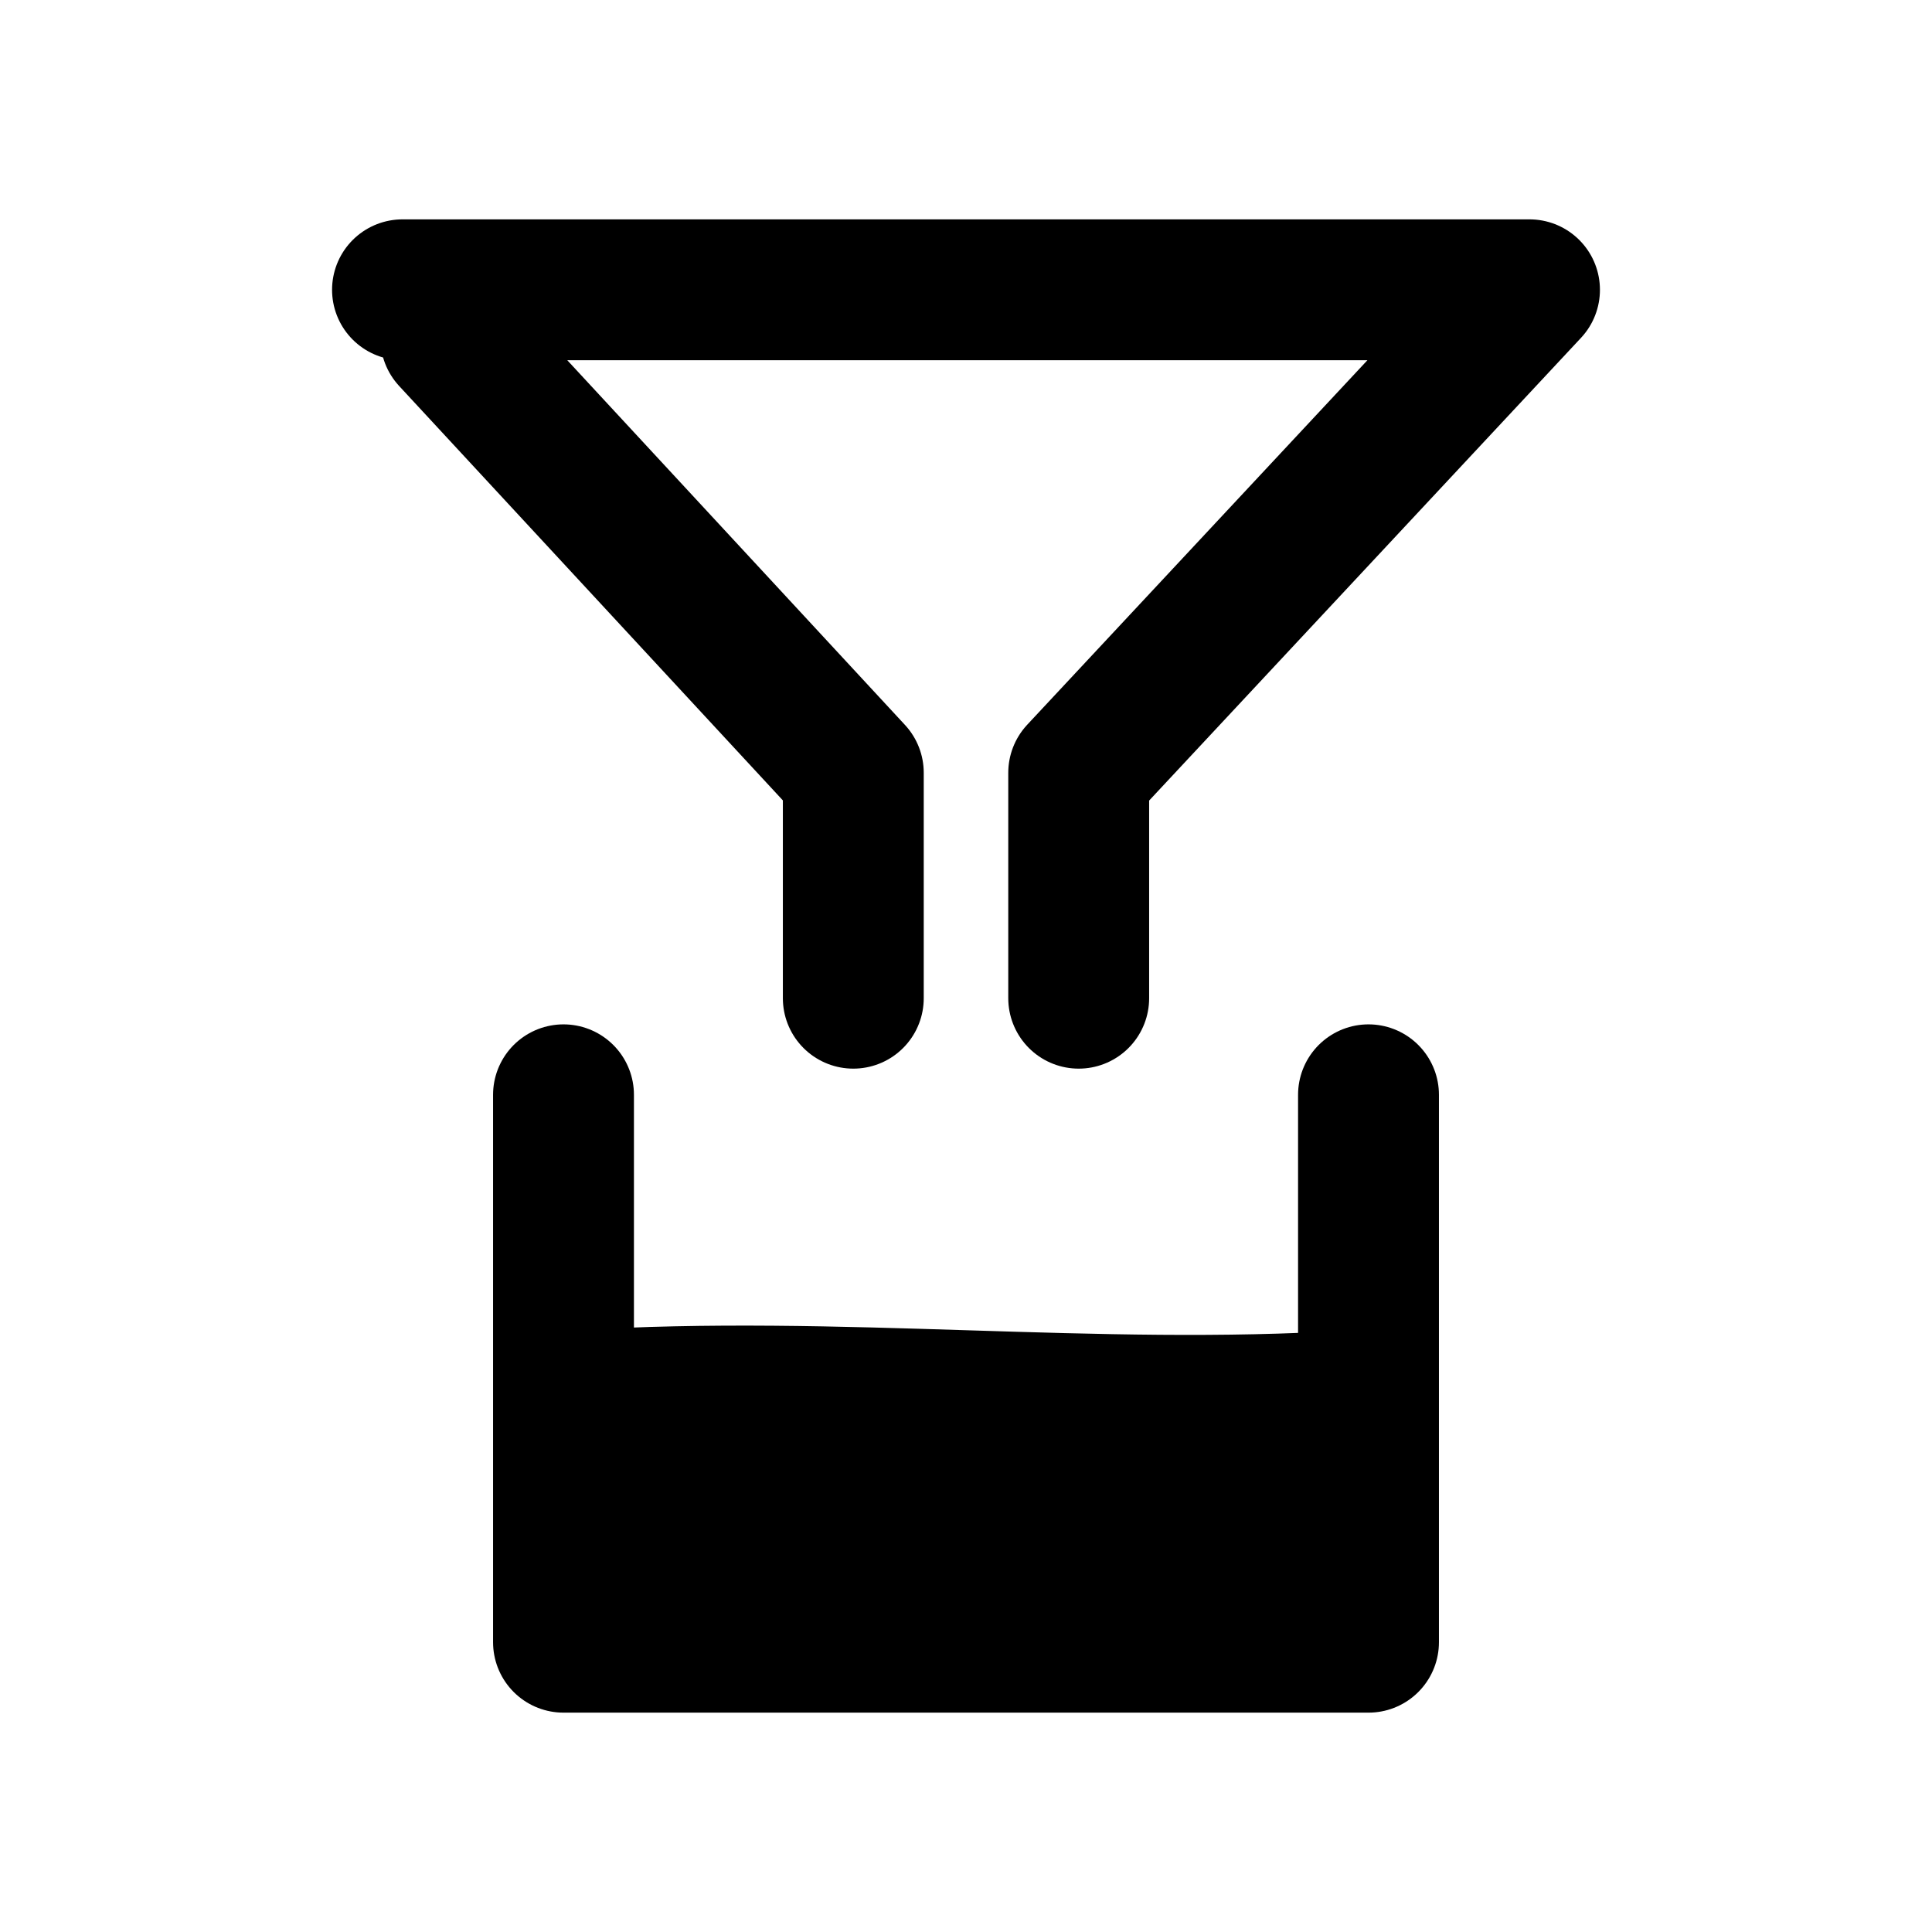
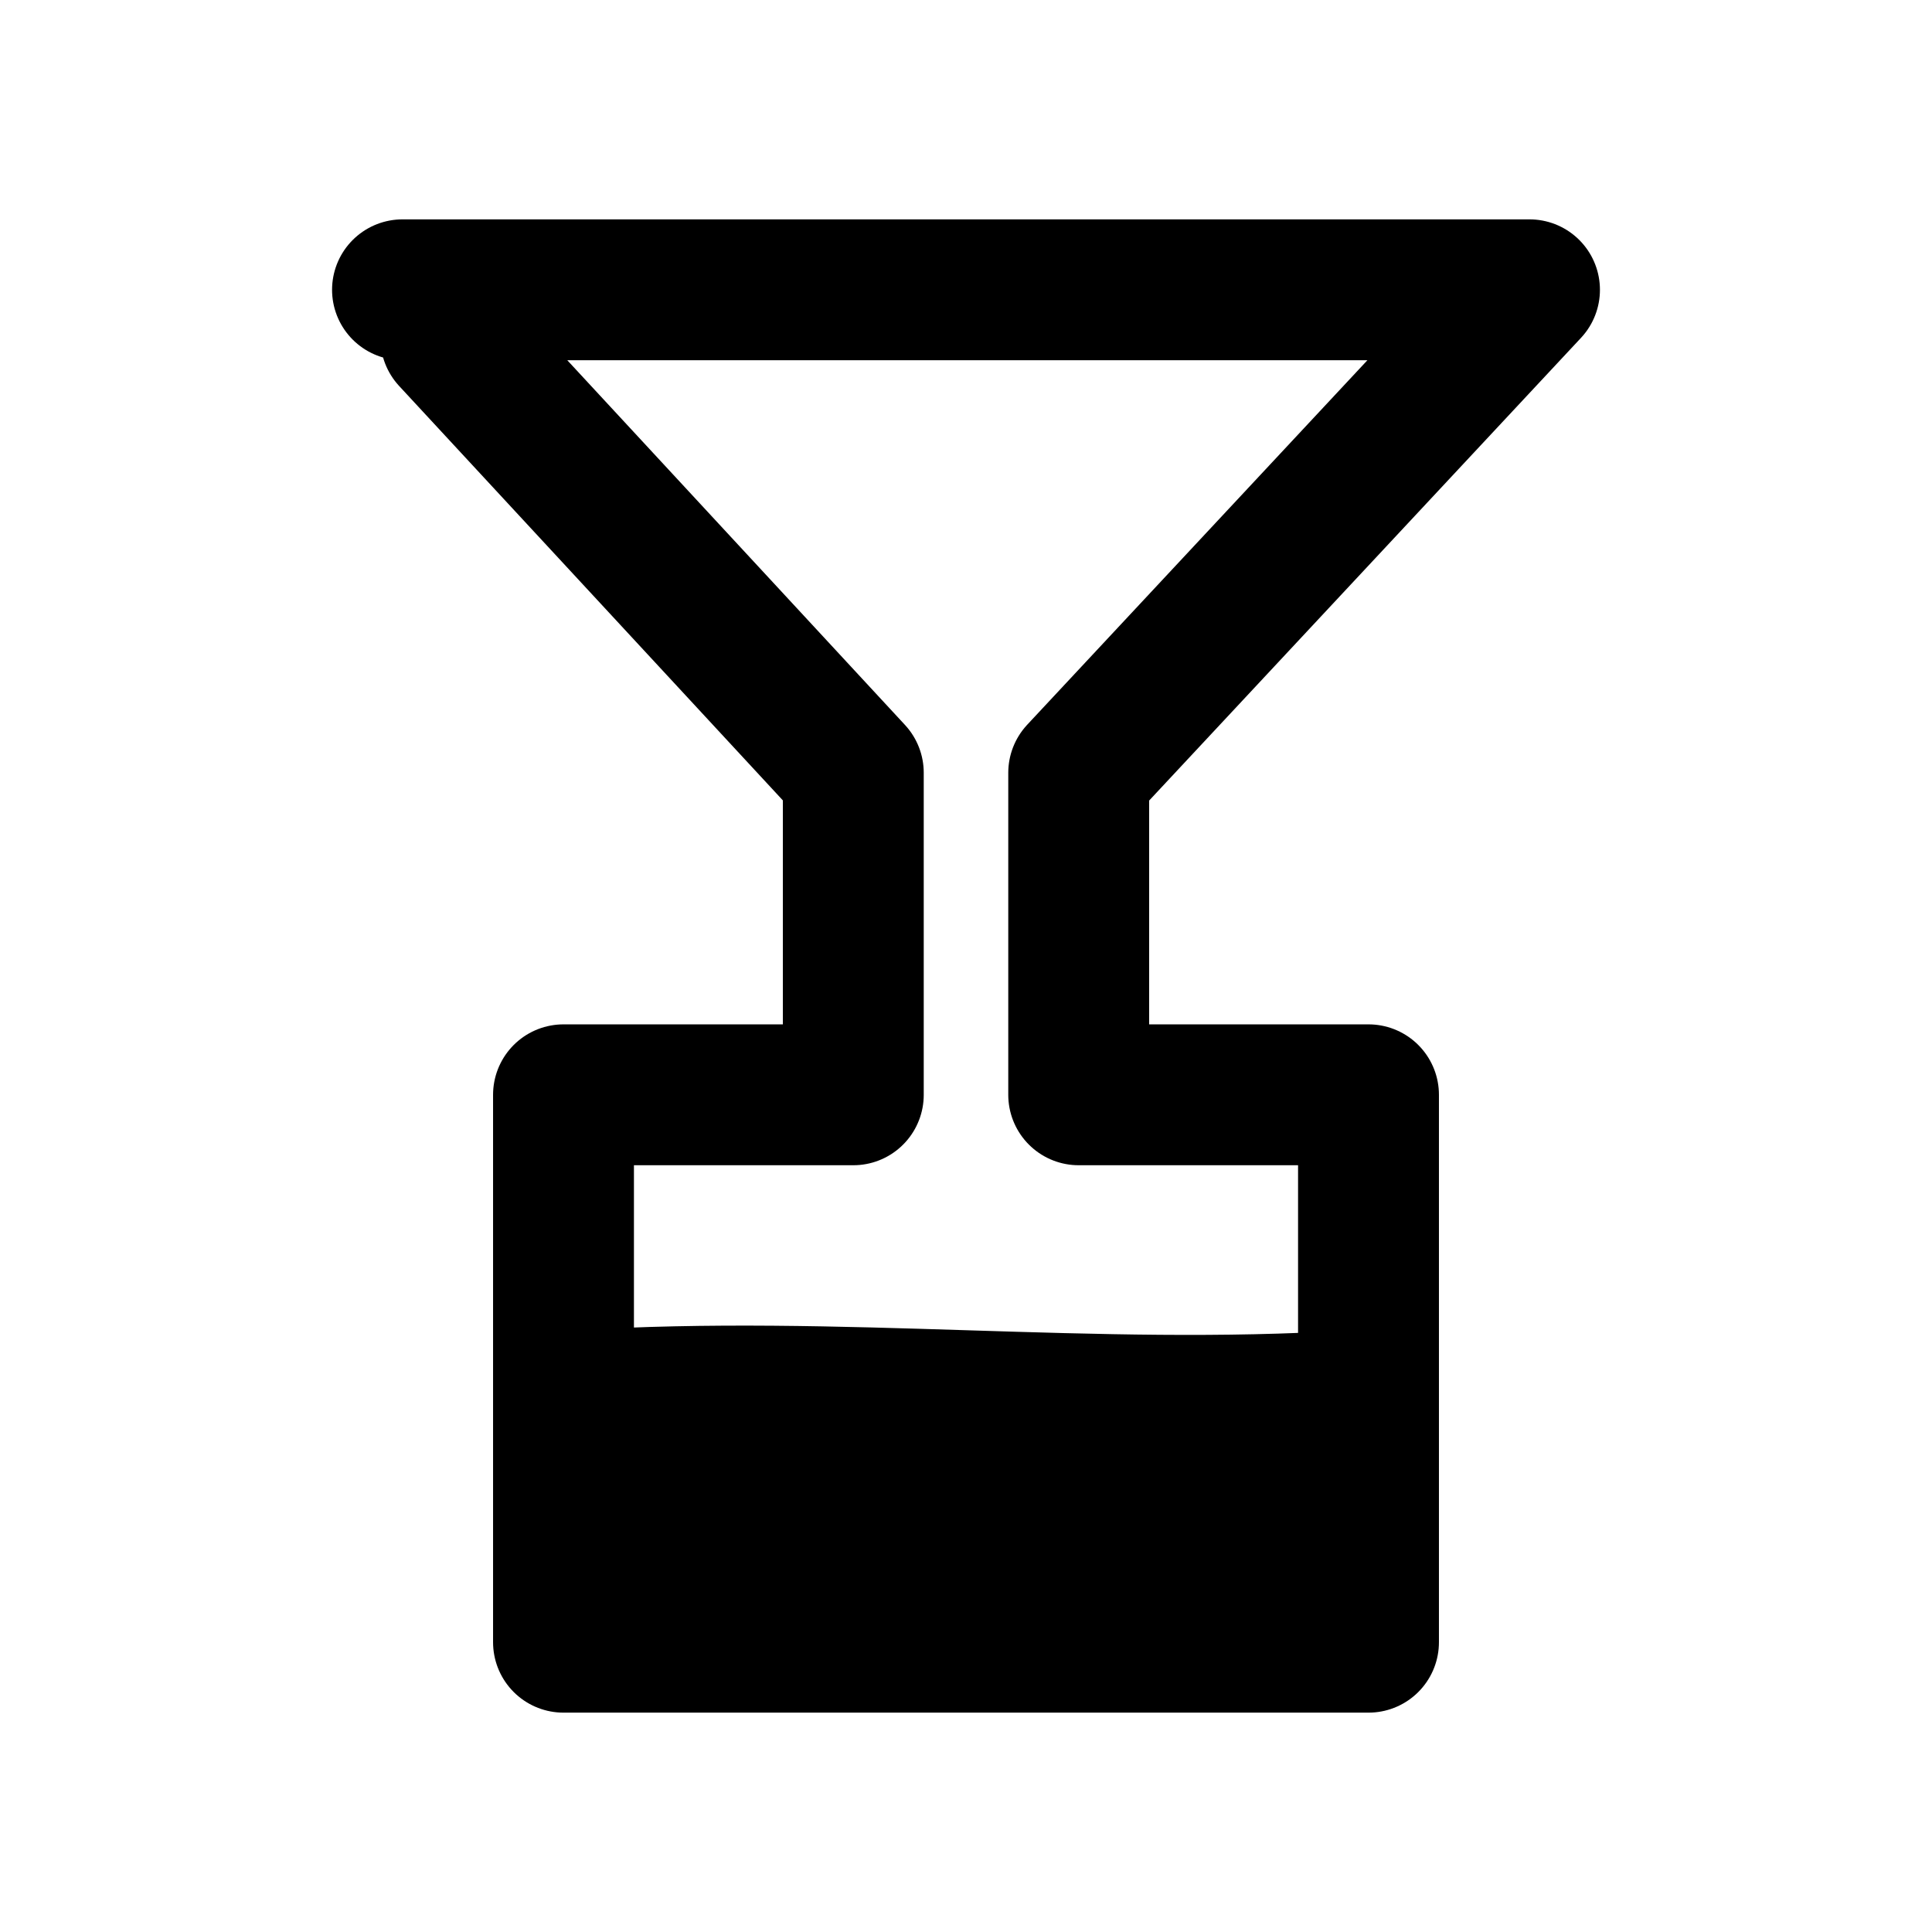
<svg xmlns="http://www.w3.org/2000/svg" viewBox="0 0 24 24" fill="none" stroke="currentColor" stroke-width="1.75" stroke-linecap="round" stroke-linejoin="round">
-   <path d="M5 3.6 L19 3.6 L13.4 9.6 L13.4 12.4 M10.6 12.4 L10.6 9.6 L5.6 4.2" />
-   <path d="M7 13.6 L7 20.4 L17 20.4 L17 13.6" />
+   <path d="M5 3.6 L19 3.6 L13.4 9.6 L13.4 13.6 L17 13.6 L17 20.4 L7 20.4 L7 13.6 L10.6 13.6 L10.6 9.6 L5.6 4.2" data-role="body" />
  <path d="M7.2 17.4 C10.4 17.2 13.6 17.6 16.8 17.4" />
  <path d="M7.8 18 L16.2 18 L16.2 19.6 L7.8 19.6 Z" data-role="step" data-step="1" data-rest="hidden" />
</svg>
